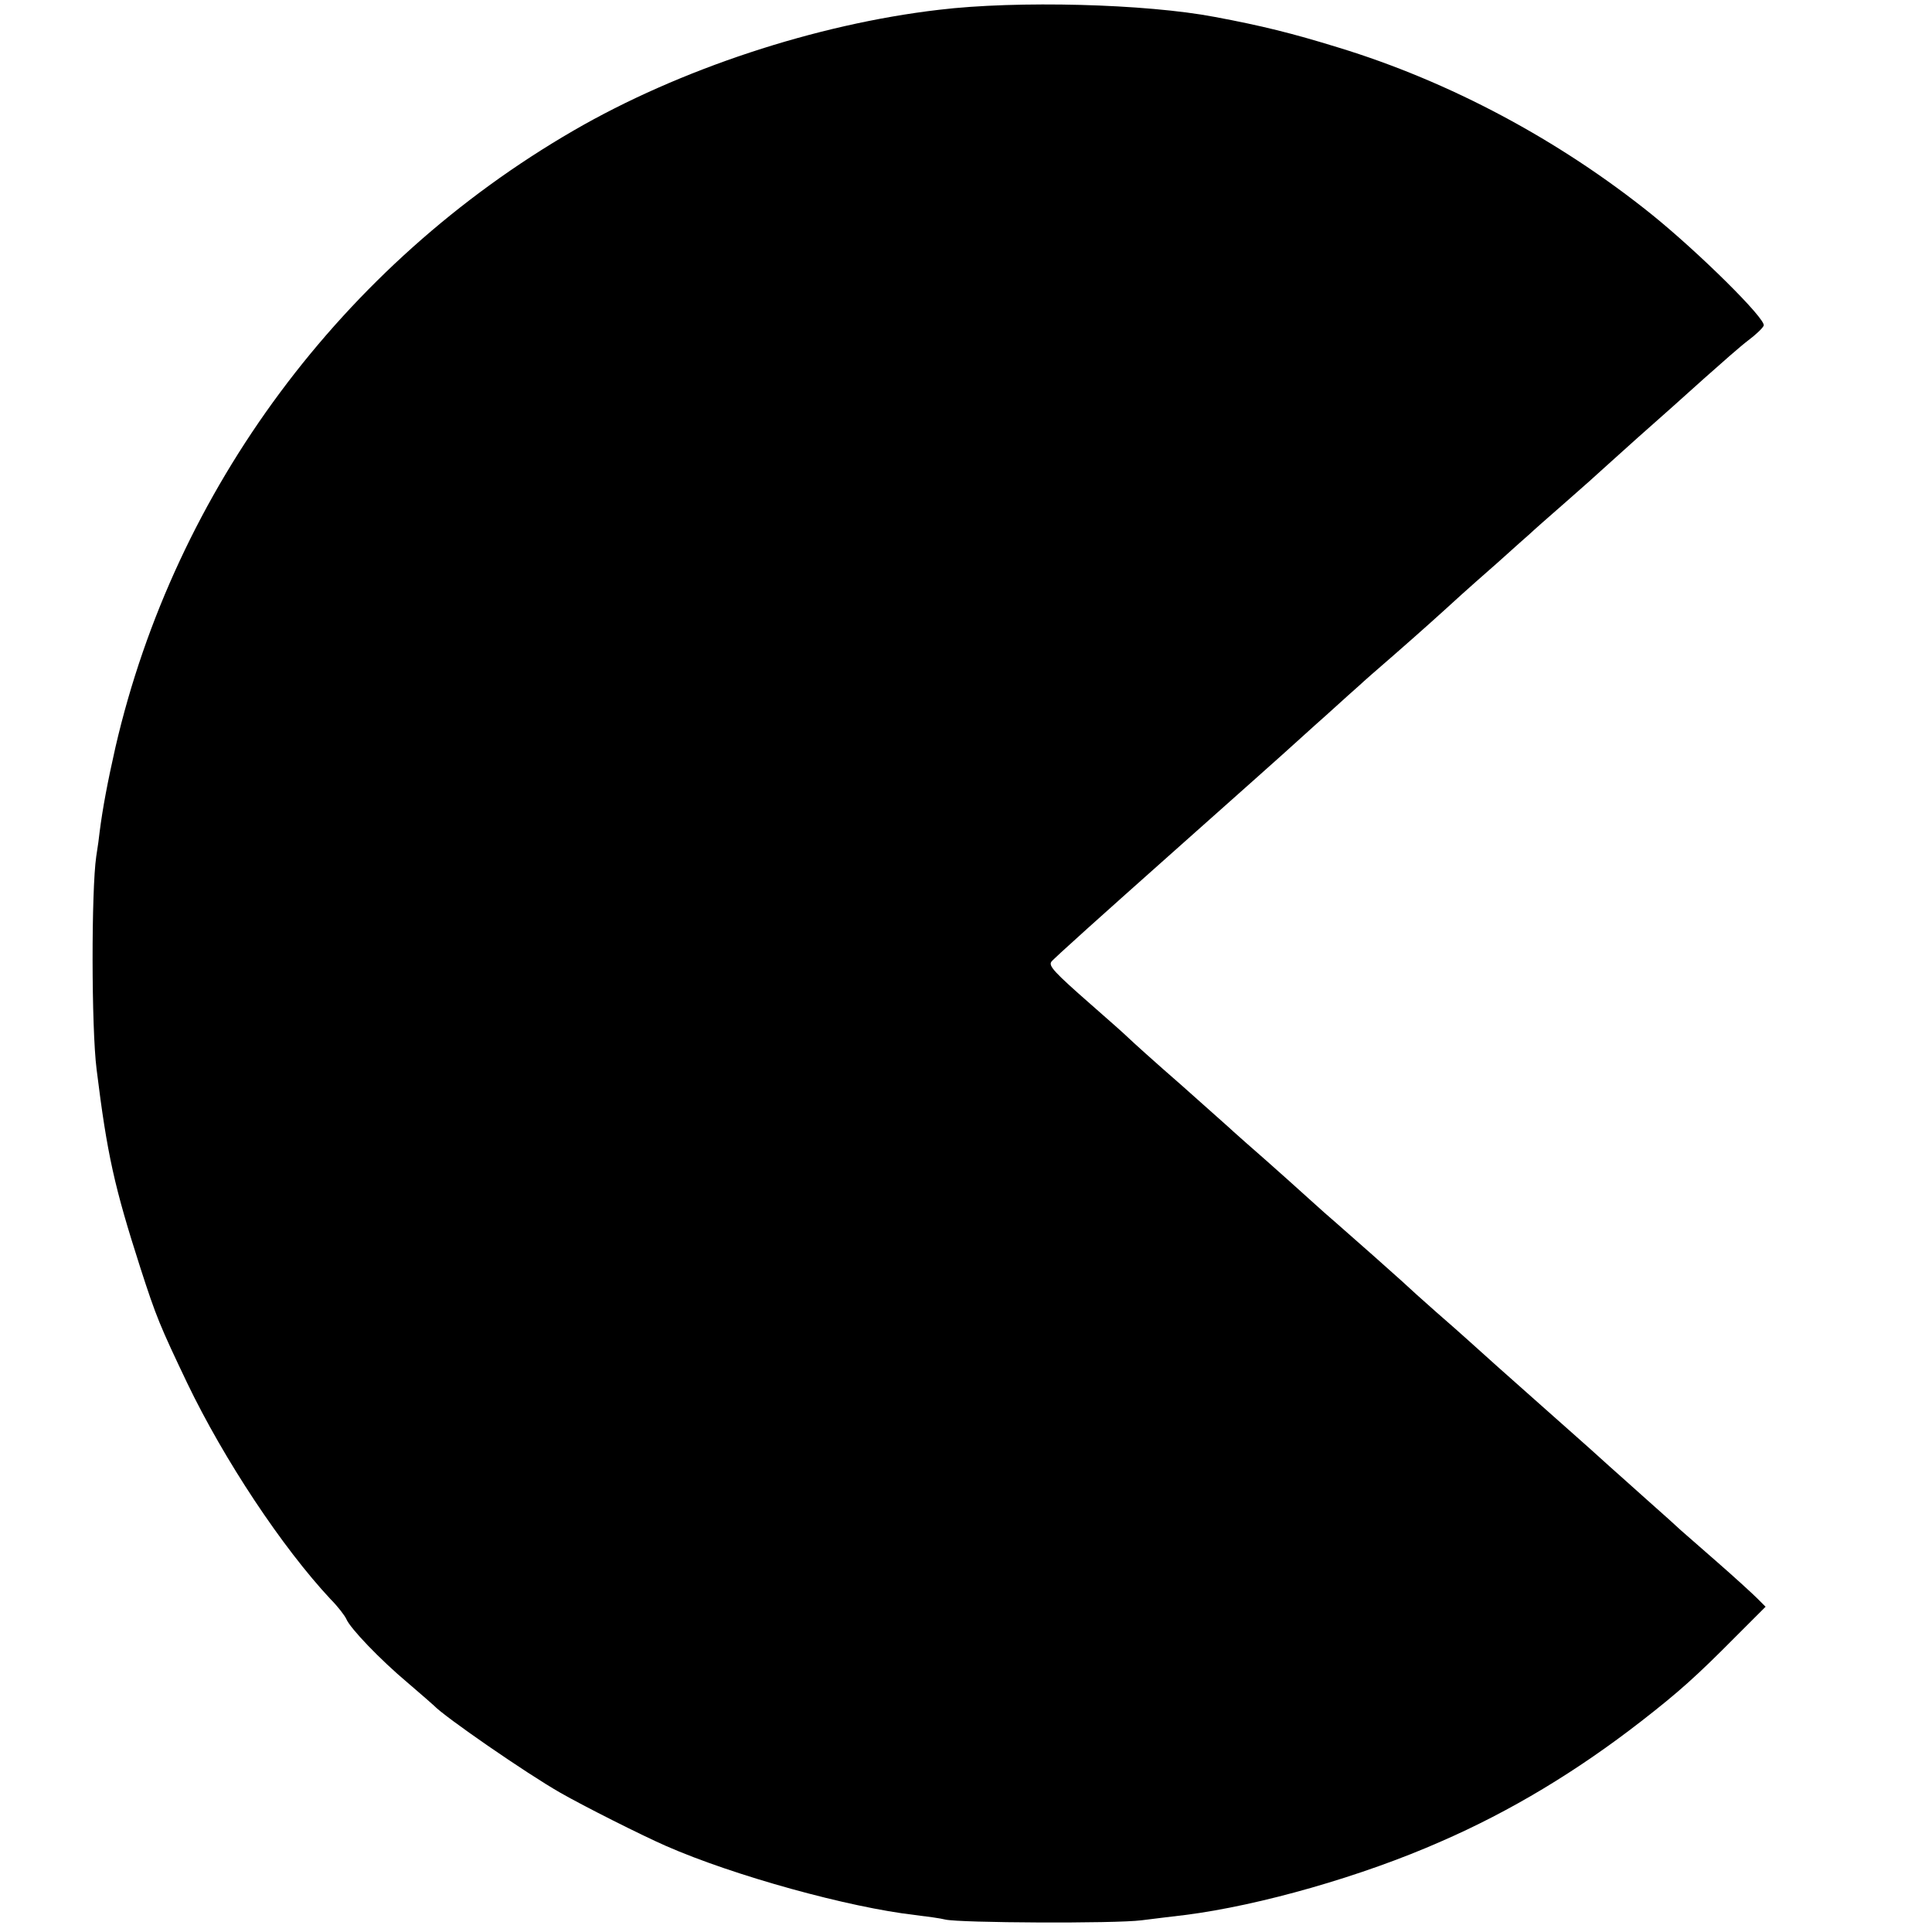
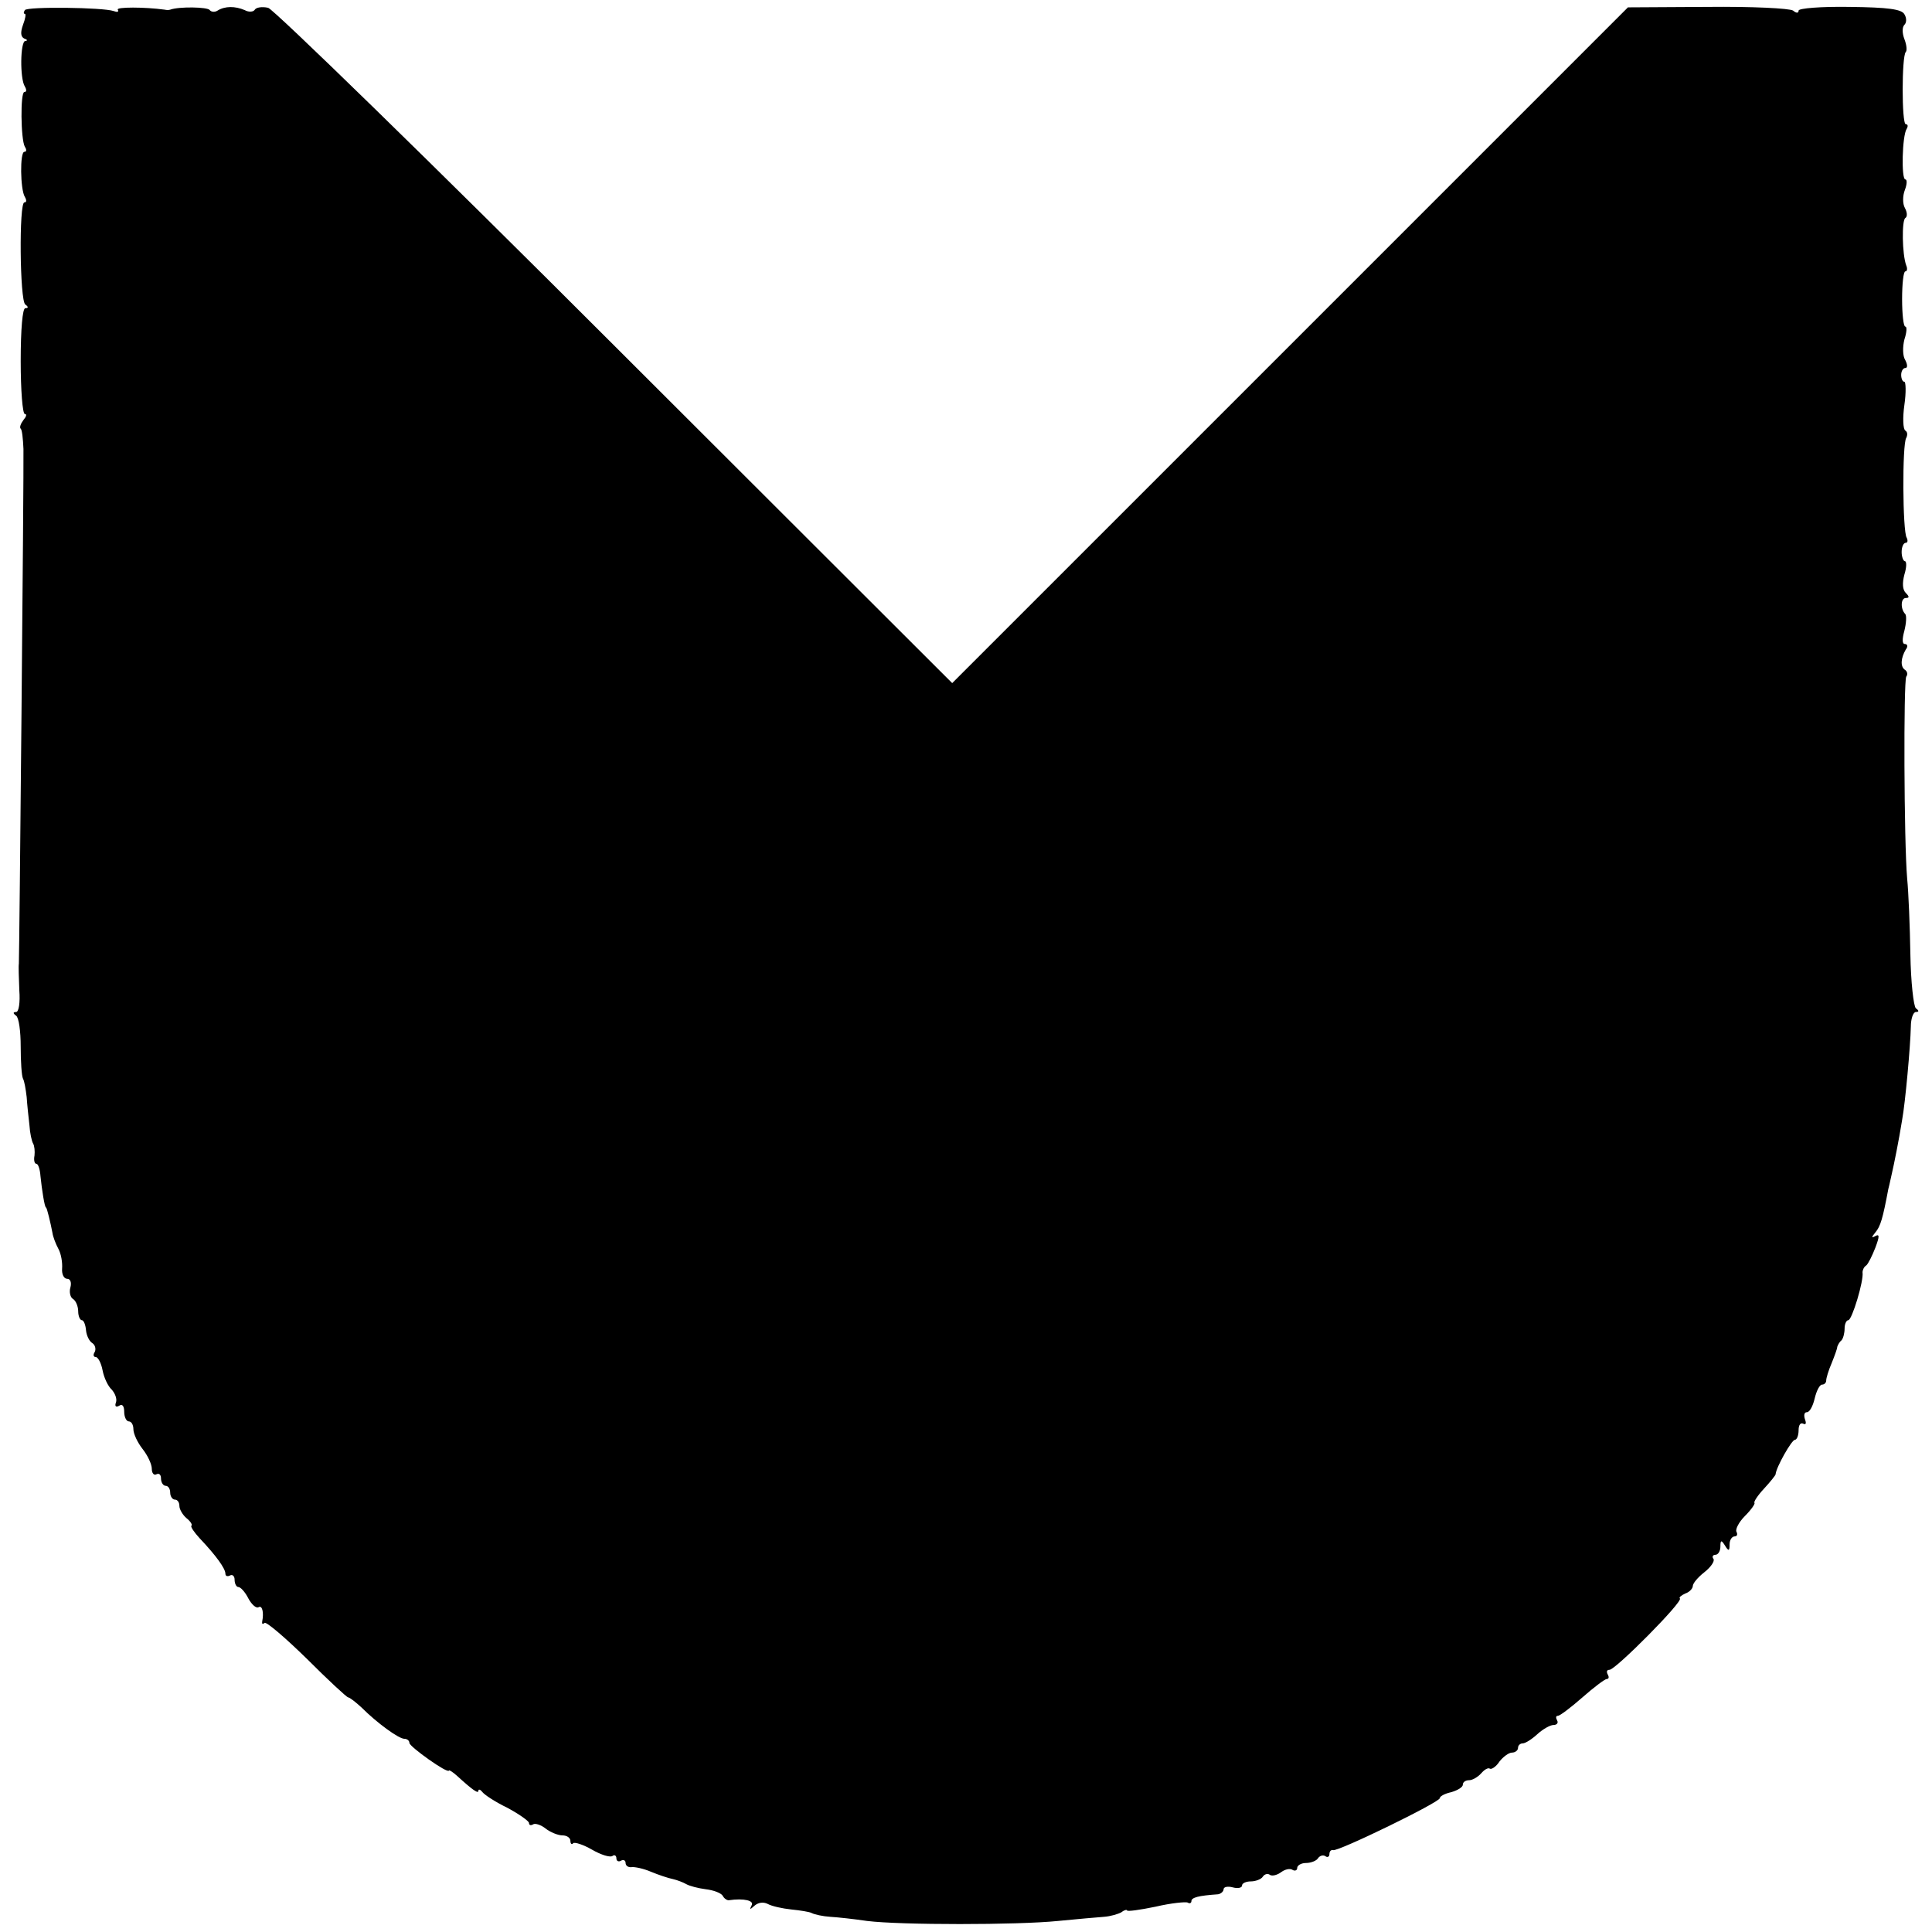
- <svg xmlns="http://www.w3.org/2000/svg" version="1" width="682.667" height="682.667" viewBox="0 0 512 512">
-   <path d="M248.8 2.6c-32.5 3.8-68.7 15.7-96.8 32C90.7 70.1 46.4 129.7 30.6 198c-2.1 9.3-3.4 16.2-4.2 22.5-.1 1.1-.5 4-.9 6.5-1.3 9-1.3 45.3.1 56.4 2.8 22.6 4.7 31.1 11.6 52.6 4.2 13 5.2 15.4 12.4 30.5 9.8 20.4 25.2 43.6 38 57.3 2 2 3.8 4.4 4.2 5.3 1 2.4 8.8 10.6 16.3 16.9 3.5 3 6.6 5.7 6.9 6 2.7 2.9 24.4 17.9 33.5 23.1 6.3 3.6 21.4 11.2 28 14.1 18 7.9 48.5 16.3 66 18.3 3.3.4 6.9.9 8 1.2 3.8.9 45 1.1 52 .2 3.9-.5 9-1.1 11.5-1.4 19.8-2.5 47.1-10.3 67.9-19.5 18.4-8 36-18.6 53.1-31.9 9.9-7.7 14.6-11.9 25.1-22.5l7.8-7.8-2.2-2.2c-1.2-1.2-6-5.6-10.7-9.7-4.7-4.1-9-7.9-9.6-8.4-.6-.6-4.6-4.2-8.9-8-4.3-3.9-9.9-8.8-12.4-11.1-2.5-2.3-9.1-8.1-14.6-13-10.5-9.3-16.1-14.3-20.4-18.2-1.4-1.3-5.3-4.7-8.5-7.5-3.3-2.9-7.4-6.6-9.1-8.2-3-2.7-11.2-10-17.5-15.5-1.4-1.2-4.6-4-7.1-6.3s-7.7-6.9-11.4-10.2c-3.8-3.3-7.6-6.7-8.5-7.5-.8-.8-7.2-6.4-14-12.5-6.9-6-13.2-11.7-14-12.5-.8-.8-5.3-4.8-10-8.9-9.7-8.5-11.1-10.1-10.4-11.2.2-.5 14.5-13.3 31.7-28.6s31.7-28.2 32.3-28.8c.6-.5 4.6-4.2 8.9-8 4.3-3.9 8.3-7.5 8.9-8 .6-.6 4.7-4.2 9.1-8 7.2-6.3 11.1-9.8 17.9-16 1.2-1.1 5.5-4.9 9.6-8.5 4-3.6 7.8-7 8.4-7.5.6-.6 4.9-4.4 9.6-8.5 4.7-4.1 8.7-7.7 9-8 .3-.3 4.8-4.3 10-9 5.2-4.6 13.2-11.7 17.6-15.7 4.5-4 9.7-8.6 11.7-10.1s3.8-3.2 4.1-3.9c.7-1.7-17.1-19.3-29.6-29.4-24.6-19.8-53.6-35.3-83.1-44.3-12.3-3.8-20.4-5.8-32.7-8.1C303.7 1 269.5.1 248.8 2.6z" />
+ <svg xmlns="http://www.w3.org/2000/svg" version="1" width="560" height="560" viewBox="0 0 420 420">
+   <path d="M5.4 2.2c-.3.5-.3.8 0 .8s.1 1.1-.4 2.4c-.6 1.7-.5 2.6.3 3 .7.2.7.5.2.5-1.1.1-1.2 8.2-.1 9.9.4.7.4 1.2-.1 1.2-.9 0-.8 10.3.1 11.9.4.6.4 1.1-.1 1.1-1 0-.9 8.2.1 9.8.4.7.4 1.2-.1 1.2-1.2 0-1 21.4.2 22.2.7.5.7.8 0 .8-.6 0-1 4.5-1 11.5 0 6.3.4 11.5.9 11.5s.3.6-.3 1.3c-.6.8-.9 1.6-.6 1.9.3.2.5 2.2.6 4.4.1 5.2-.9 110.6-1 111.9-.1.5 0 3.1.1 5.8.2 2.6-.1 4.7-.7 4.7-.7 0-.7.3 0 .8.6.4 1 3.4 1 6.7 0 3.3.2 6.4.5 7 .3.5.6 2.3.8 4 .1 1.6.4 4.4.6 6.1.1 1.7.5 3.5.8 4 .3.5.4 1.7.3 2.6-.2 1 0 1.8.4 1.8s.8 1.2.9 2.7c.3 2.9.9 6.8 1.2 6.8.2 0 1 3.4 1.4 5.5.1.8.7 2.4 1.3 3.5.6 1.1.9 3 .8 4.3-.1 1.2.4 2.2 1.1 2.2.7 0 1 .8.7 1.9-.3 1 0 2.2.6 2.5.6.4 1.1 1.6 1.1 2.7 0 1 .4 1.9.8 1.9s.8 1 .9 2.2c.1 1.1.7 2.4 1.4 2.8.6.4.8 1.3.5 1.9-.4.6-.3 1.1.2 1.1s1.2 1.3 1.5 2.9c.3 1.6 1.2 3.5 2 4.2.7.8 1.2 2 .9 2.8-.3.8 0 1.1.7.7.7-.5 1.1.1 1.1 1.3s.5 2.1 1 2.1c.6 0 1 .8 1 1.7 0 1 .9 2.9 2 4.3s2 3.3 2 4.3.5 1.5 1 1.2c.6-.3 1 .1 1 .9 0 .9.5 1.6 1 1.6.6 0 1 .7 1 1.5s.5 1.5 1 1.5c.6 0 1 .6 1 1.4 0 .7.7 1.9 1.5 2.6.9.7 1.4 1.5 1.1 1.7-.2.2.6 1.4 1.8 2.7 3.6 3.8 5.6 6.6 5.6 7.7 0 .5.4.7 1 .4.5-.3 1 .1 1 .9 0 .9.4 1.6.8 1.6.5 0 1.5 1.1 2.2 2.5.7 1.3 1.7 2.2 2.2 1.9.8-.5 1.2 1.1.8 3.1-.1.5.1.7.5.3.4-.3 4.5 3.2 9.2 7.8 4.6 4.6 8.7 8.4 9 8.4.3 0 1.6 1 2.9 2.2 3.4 3.4 8.1 6.8 9.3 6.8.6 0 1.1.4 1.1.9 0 .8 8.4 6.8 8.6 6 0-.2.8.3 1.7 1.1 3.5 3.2 4.7 4 4.7 3.3 0-.4.4-.3.8.2.4.6 2.8 2.2 5.5 3.5 2.6 1.4 4.7 2.9 4.7 3.3 0 .5.4.6.9.3.4-.3 1.7.1 2.7.9 1 .8 2.7 1.5 3.7 1.5.9 0 1.7.5 1.7 1.2 0 .6.3.9.6.5.3-.3 2.2.3 4.1 1.4 1.9 1.1 3.8 1.7 4.4 1.4.5-.4.9-.1.9.5s.5.8 1 .5c.5-.3 1-.1 1 .5s.6 1 1.3.9c.6-.1 2.6.3 4.2 1 1.7.7 3.8 1.4 4.8 1.6.9.2 2.2.7 2.9 1.1.7.4 2.6.9 4.2 1.1 1.7.2 3.3.8 3.7 1.4.3.6.9 1 1.3 1 3.4-.5 5.6.1 5 1.1-.5 1-.4 1 .6.1.8-.7 1.9-.9 2.9-.4.9.5 3.2 1 5.1 1.2 1.9.2 4 .5 4.5.8.6.3 2.4.7 4 .8 1.7.1 5.3.5 8 .9 7.2.9 32.7.9 41.5 0 4.1-.4 8.6-.8 10-.9 1.4-.1 3.1-.6 3.8-1 .6-.5 1.2-.6 1.2-.4 0 .3 2.8-.1 6.2-.8 3.4-.8 6.6-1.1 7-.9.4.3.8.1.8-.3 0-.8 1.5-1.2 5.8-1.5.6-.1 1.2-.6 1.2-1.1 0-.5.9-.7 2-.4 1.1.3 2 .1 2-.4s.9-.9 1.9-.9c1.1 0 2.3-.5 2.6-1 .4-.6 1.1-.8 1.6-.4.5.3 1.6 0 2.4-.6.8-.6 1.9-.9 2.5-.5.5.3 1 .1 1-.4 0-.6.9-1.1 1.9-1.1 1.1 0 2.3-.5 2.6-1 .4-.6 1.1-.8 1.6-.5.5.4.9.1.9-.4 0-.6.3-1 .8-.9 1 .4 23.2-10.4 23.2-11.3 0-.4 1.1-1 2.5-1.3 1.4-.4 2.5-1.1 2.5-1.6 0-.6.6-1 1.4-1 .7 0 1.9-.7 2.6-1.5.7-.8 1.5-1.3 1.9-1 .4.2 1.4-.5 2.1-1.6.8-1 2-1.9 2.7-1.9.7 0 1.3-.5 1.3-1 0-.6.5-1 1-1 .6 0 2-.9 3.2-2 1.2-1.1 2.8-2 3.5-2 .8 0 1.1-.5.8-1-.3-.6-.3-1 .2-1 .4 0 2.8-1.8 5.3-4s4.9-4 5.3-4c.5 0 .5-.5.2-1-.3-.6-.2-1 .4-1 1.3 0 16-14.8 15.3-15.5-.3-.2.3-.7 1.2-1.1.9-.3 1.6-1.1 1.6-1.6 0-.6 1.1-1.9 2.5-3s2.3-2.4 2-2.9c-.4-.5-.1-.9.4-.9.6 0 1.1-.8 1.1-1.8 0-1.4.2-1.5 1-.2s1 1.2 1-.3c0-.9.5-1.7 1.1-1.7.5 0 .7-.4.4-1-.3-.5.5-2.1 1.8-3.4 1.4-1.4 2.3-2.7 2.1-2.9-.2-.2.7-1.6 2.1-3.1 1.3-1.4 2.5-2.9 2.5-3.1.1-1.5 3.5-7.5 4.2-7.5.4 0 .8-.9.8-2.1 0-1.1.4-1.7 1-1.4.6.3.7-.1.4-.9-.3-.9-.2-1.6.4-1.6.6 0 1.3-1.3 1.7-3 .4-1.7 1.1-3 1.6-3s.9-.4.9-.9.5-2.2 1.2-3.8c.6-1.5 1.2-3.1 1.2-3.5.1-.3.4-1 .9-1.4.4-.4.7-1.6.7-2.6s.4-1.8.8-1.8c.8 0 3.4-8.6 3.1-10.4 0-.5.3-1.2.8-1.5.4-.3 1.3-2.1 2-3.9.9-2.4.9-3 0-2.5s-.9.3 0-.8c1.1-1.3 1.6-3 2.8-9.4.3-1.1.6-2.7.8-3.5.4-1.7 1.5-7.1 2.2-11.5.7-3.8 1.8-16 1.9-20.3 0-1.7.5-3.2 1.1-3.2.7 0 .7-.3 0-.8-.5-.4-1.1-5.7-1.2-11.7-.1-6.1-.4-13.5-.7-16.5-.7-8.1-.8-42.8-.2-43.9.4-.5.2-1.2-.3-1.5-1-.7-.9-2.5.2-4.4.5-.6.4-1.2-.2-1.2-.6 0-.6-1.1-.1-2.9.4-1.6.5-3.2.2-3.6-1.1-1.1-1-3.5.1-3.5.8 0 .8-.3 0-1.1-.7-.7-.8-2.1-.3-4 .5-1.6.5-2.9.1-2.9-.3 0-.7-.9-.7-2s.4-2 .9-2c.4 0 .5-.5.2-1.1-.9-1.3-1-20.4-.1-21.7.3-.6.3-1.3-.2-1.6-.5-.3-.6-2.8-.2-5.6.4-2.7.3-5 0-5-.4 0-.7-.7-.7-1.5s.4-1.5.9-1.5.5-.7 0-1.7c-.6-.9-.6-2.9-.2-4.5.5-1.5.6-2.8.2-2.8-.4 0-.7-2.7-.7-6s.3-6 .7-6c.4 0 .5-.6.2-1.3-.9-2.4-1-9.8-.2-10.3.5-.3.4-1.3-.1-2.2-.5-.9-.5-2.6 0-3.9.5-1.3.5-2.3.1-2.3-.9 0-.7-9.5.3-11 .3-.5.3-1-.2-1-.9 0-.9-14.8 0-15.7.3-.3.2-1.5-.3-2.8-.5-1.3-.5-2.6 0-3.1s.5-1.5 0-2.3c-.6-1.1-3.5-1.5-11.9-1.6-6.2-.1-11.1.3-11.1.8 0 .6-.5.6-1.2 0-.8-.5-8.9-.9-18.6-.8l-17.3.1-73.5 73.5-73.4 73.4-73.2-73.1C93.5 35.1 59.5 2 58.3 1.7c-1.3-.3-2.6-.1-2.9.4-.3.5-1.3.6-2.2.1-2.1-.9-4.3-.9-5.9.1-.6.4-1.4.3-1.7-.1-.4-.7-6.7-.8-8.6-.1-.3.1-.8.1-1.2 0-4.4-.6-10.6-.6-10.2 0 .3.5-.1.6-.9.3-2.3-.8-18.8-1-19.3-.2z" />
</svg>
